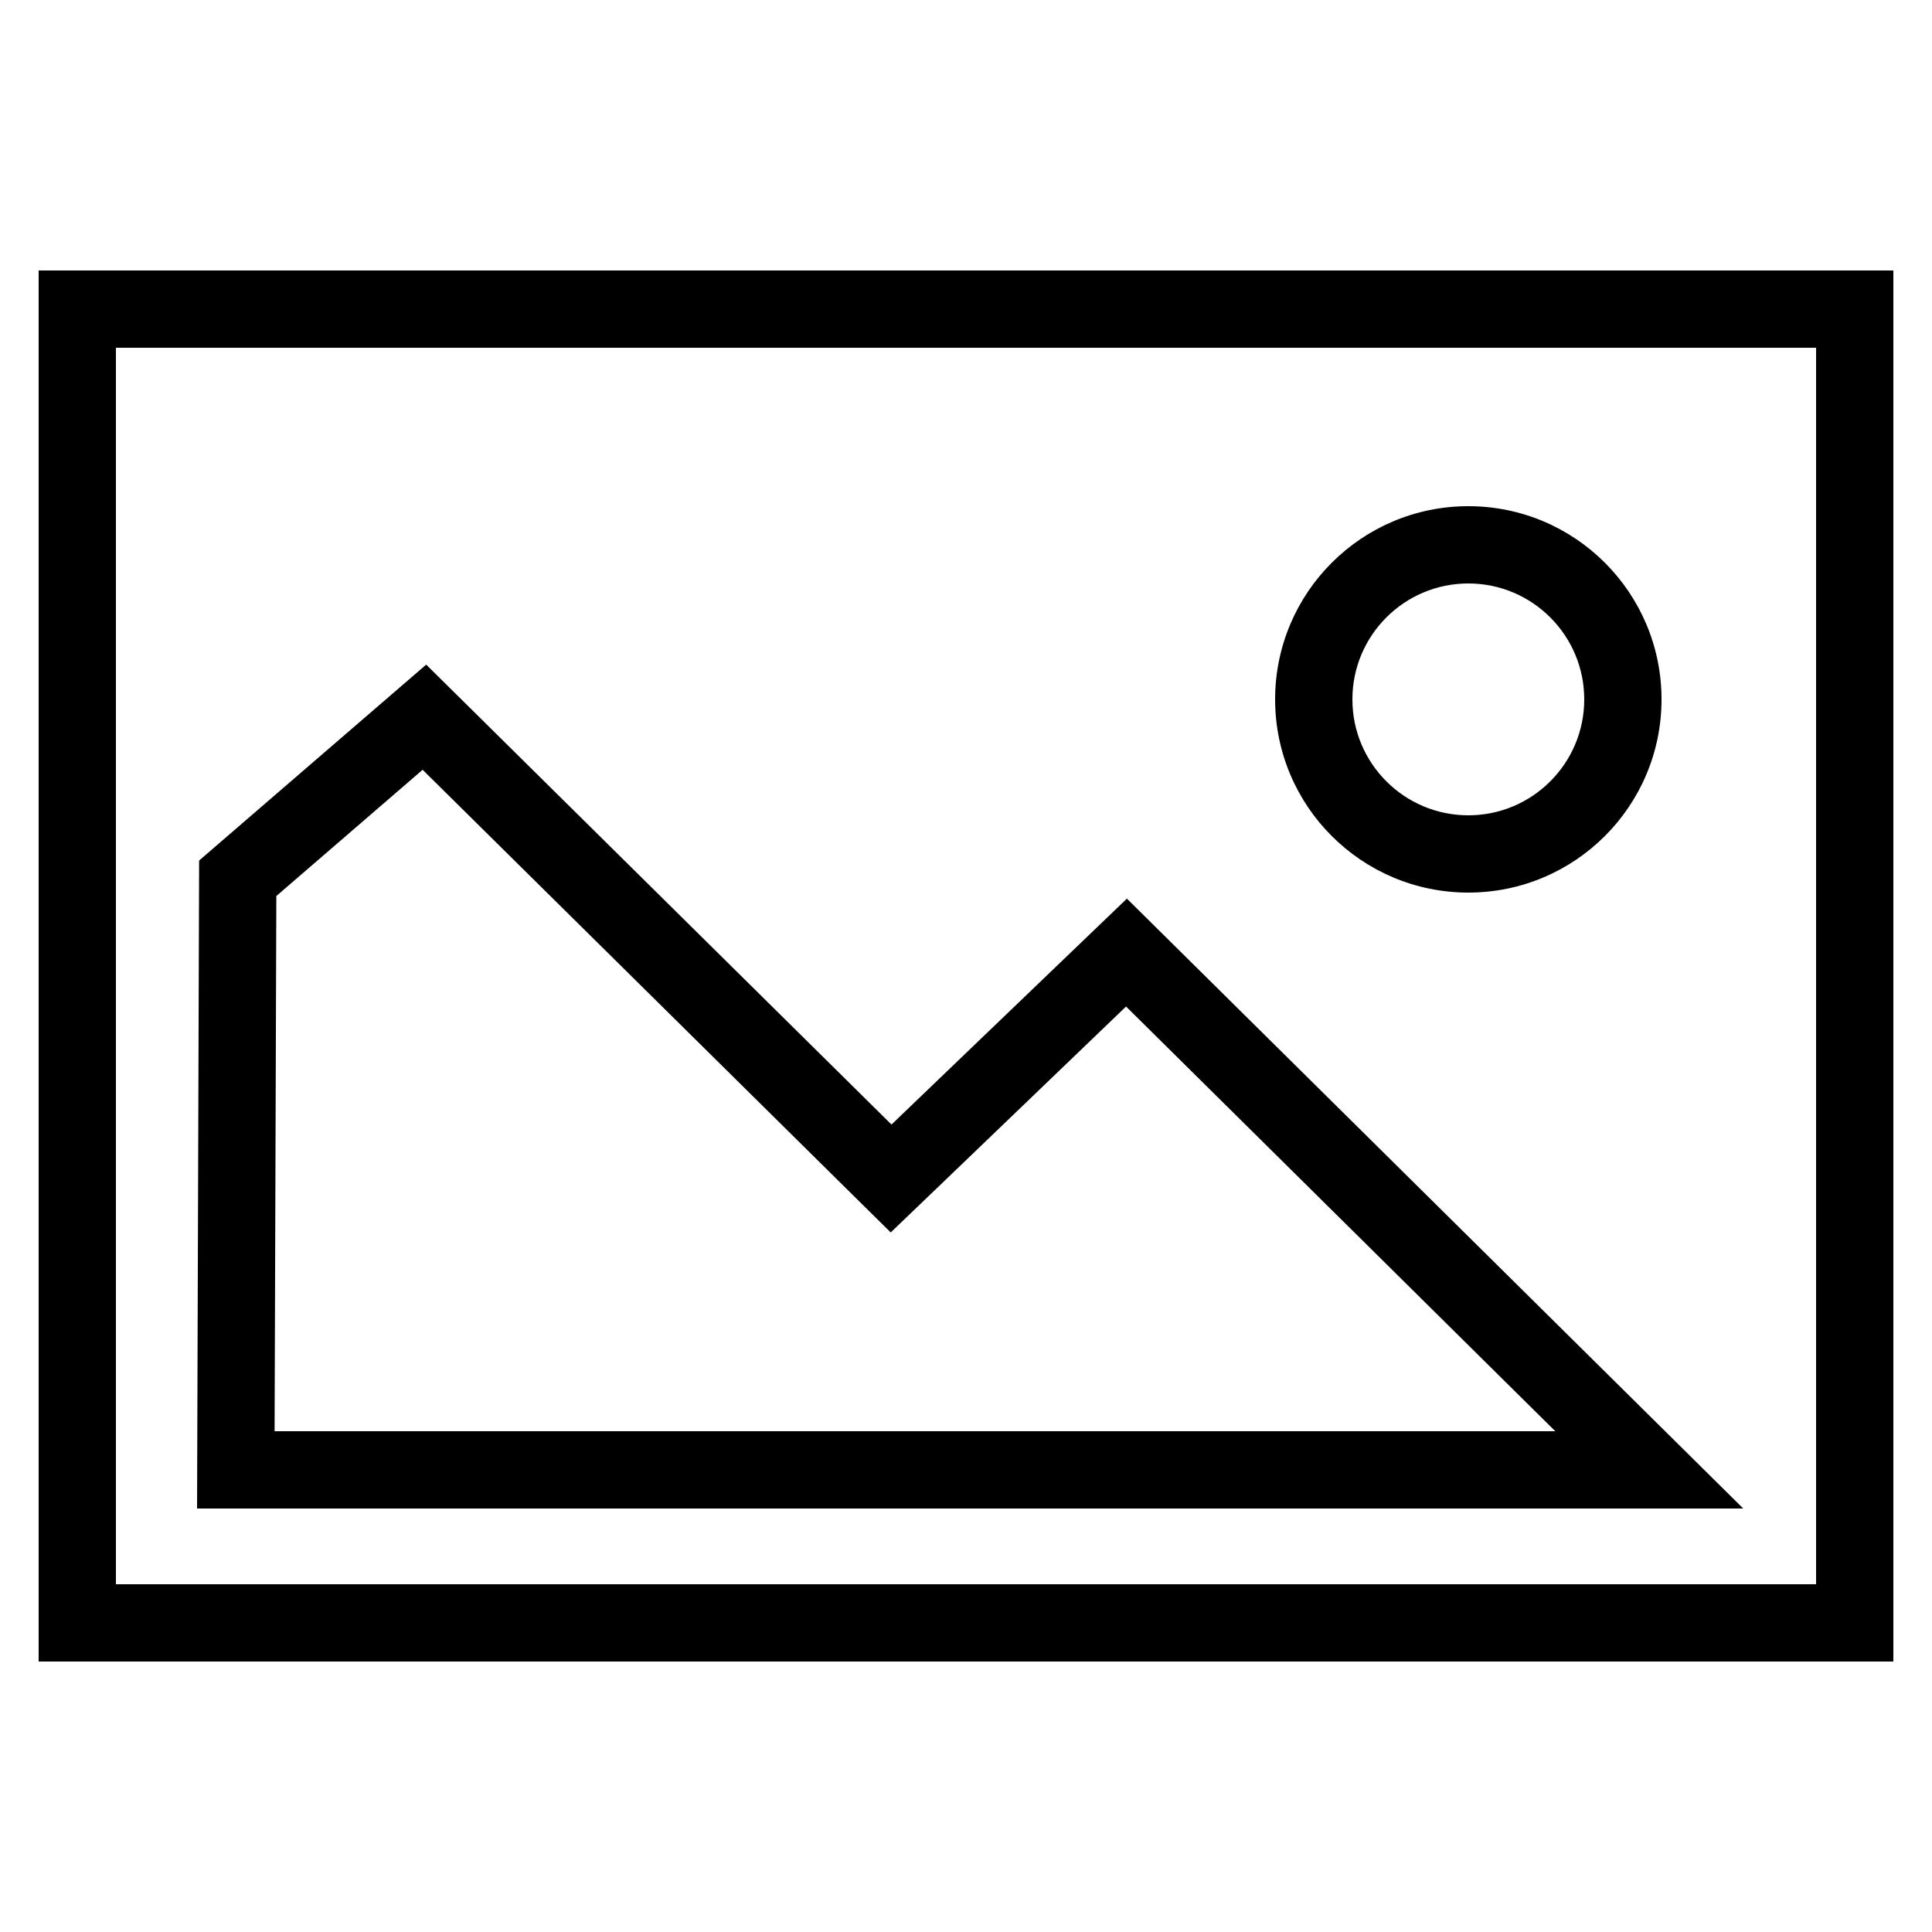
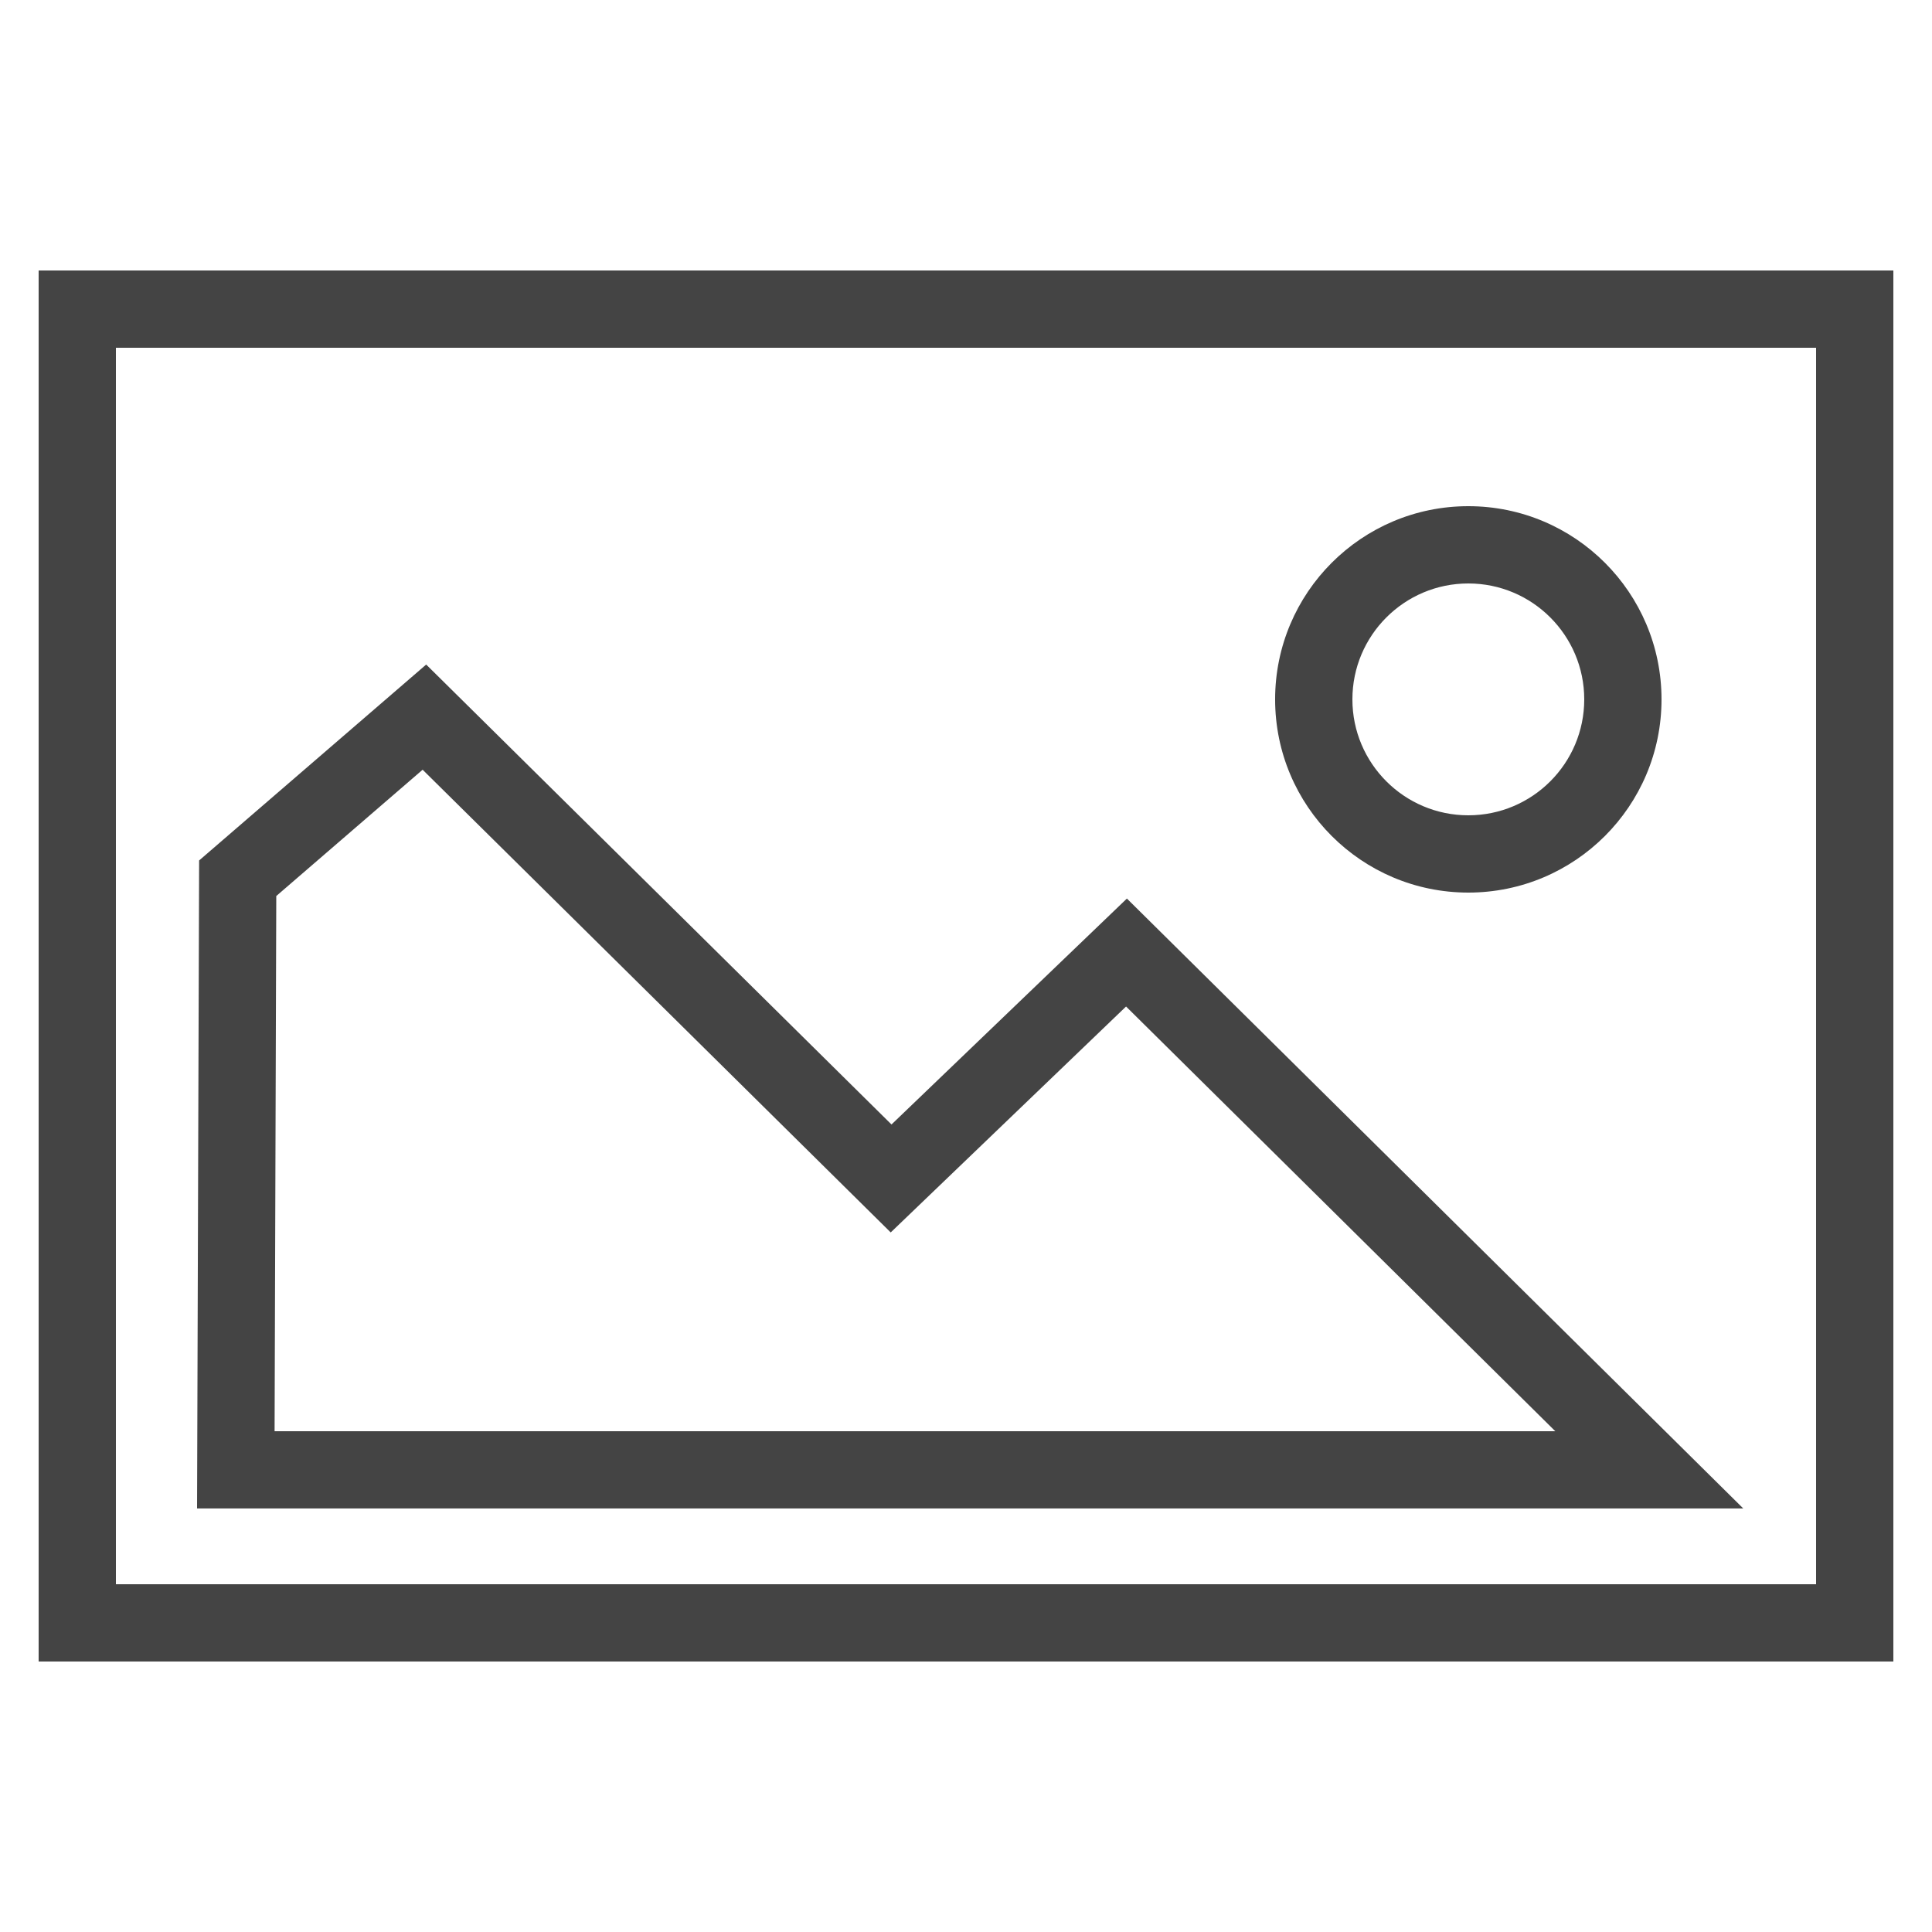
- <svg xmlns="http://www.w3.org/2000/svg" width="32" height="32" viewBox="0 0 32 32" version="1.1" fill="#000000">
-   <g>
-     <path d="M 31.36,4.48 L 31.36,27.52 L 0.64,27.52 L 0.64,4.48 Z M 1.92,26.24 L 30.080,26.24 L 30.080,5.76 L 1.92,5.76 Z M 1.92,26.24M 18.665,14.884 L 28.874,24.986 L 3.264,24.986 L 3.298,14.253 L 7.059,11.008 L 14.766,18.626 Z M 4.548,23.706 L 25.761,23.706 L 18.651,16.671 L 15.653,19.55 L 14.753,20.413 L 13.866,19.537 L 7,12.75 L 4.577,14.841 Z M 4.548,23.706M 21.12,11.584 C 21.12,9.817 22.553,8.384 24.32,8.384 C 26.087,8.384 27.52,9.817 27.52,11.584 C 27.52,13.351 26.087,14.784 24.32,14.784 C 22.553,14.784 21.12,13.351 21.12,11.584 Z M 26.24,11.584 C 26.24,10.524 25.38,9.664 24.32,9.664 C 23.26,9.664 22.4,10.524 22.4,11.584 C 22.4,12.644 23.26,13.504 24.32,13.504 C 25.38,13.504 26.24,12.644 26.24,11.584 Z M 26.24,11.584" />
-   </g>
+ <svg xmlns="http://www.w3.org/2000/svg" version="1.1" width="32" height="32" viewBox="0 0 32 32">
+   <path fill="#444" d="M31.36 4.48v23.040h-30.72v-23.040zM1.92 26.24h28.16v-20.48h-28.16zM18.665 14.883l10.209 10.102h-25.61l0.034-10.733 3.761-3.245 7.707 7.618zM4.548 23.706h21.213l-7.11-7.035-3.898 3.742-7.753-7.664-2.424 2.092zM21.12 11.584c0-1.767 1.433-3.2 3.2-3.2s3.2 1.433 3.2 3.2c0 1.767-1.433 3.2-3.2 3.2s-3.2-1.433-3.2-3.2zM26.24 11.584c0-1.060-0.86-1.92-1.92-1.92s-1.92 0.86-1.92 1.92c0 1.060 0.86 1.92 1.92 1.92s1.92-0.86 1.92-1.92z" />
</svg>
